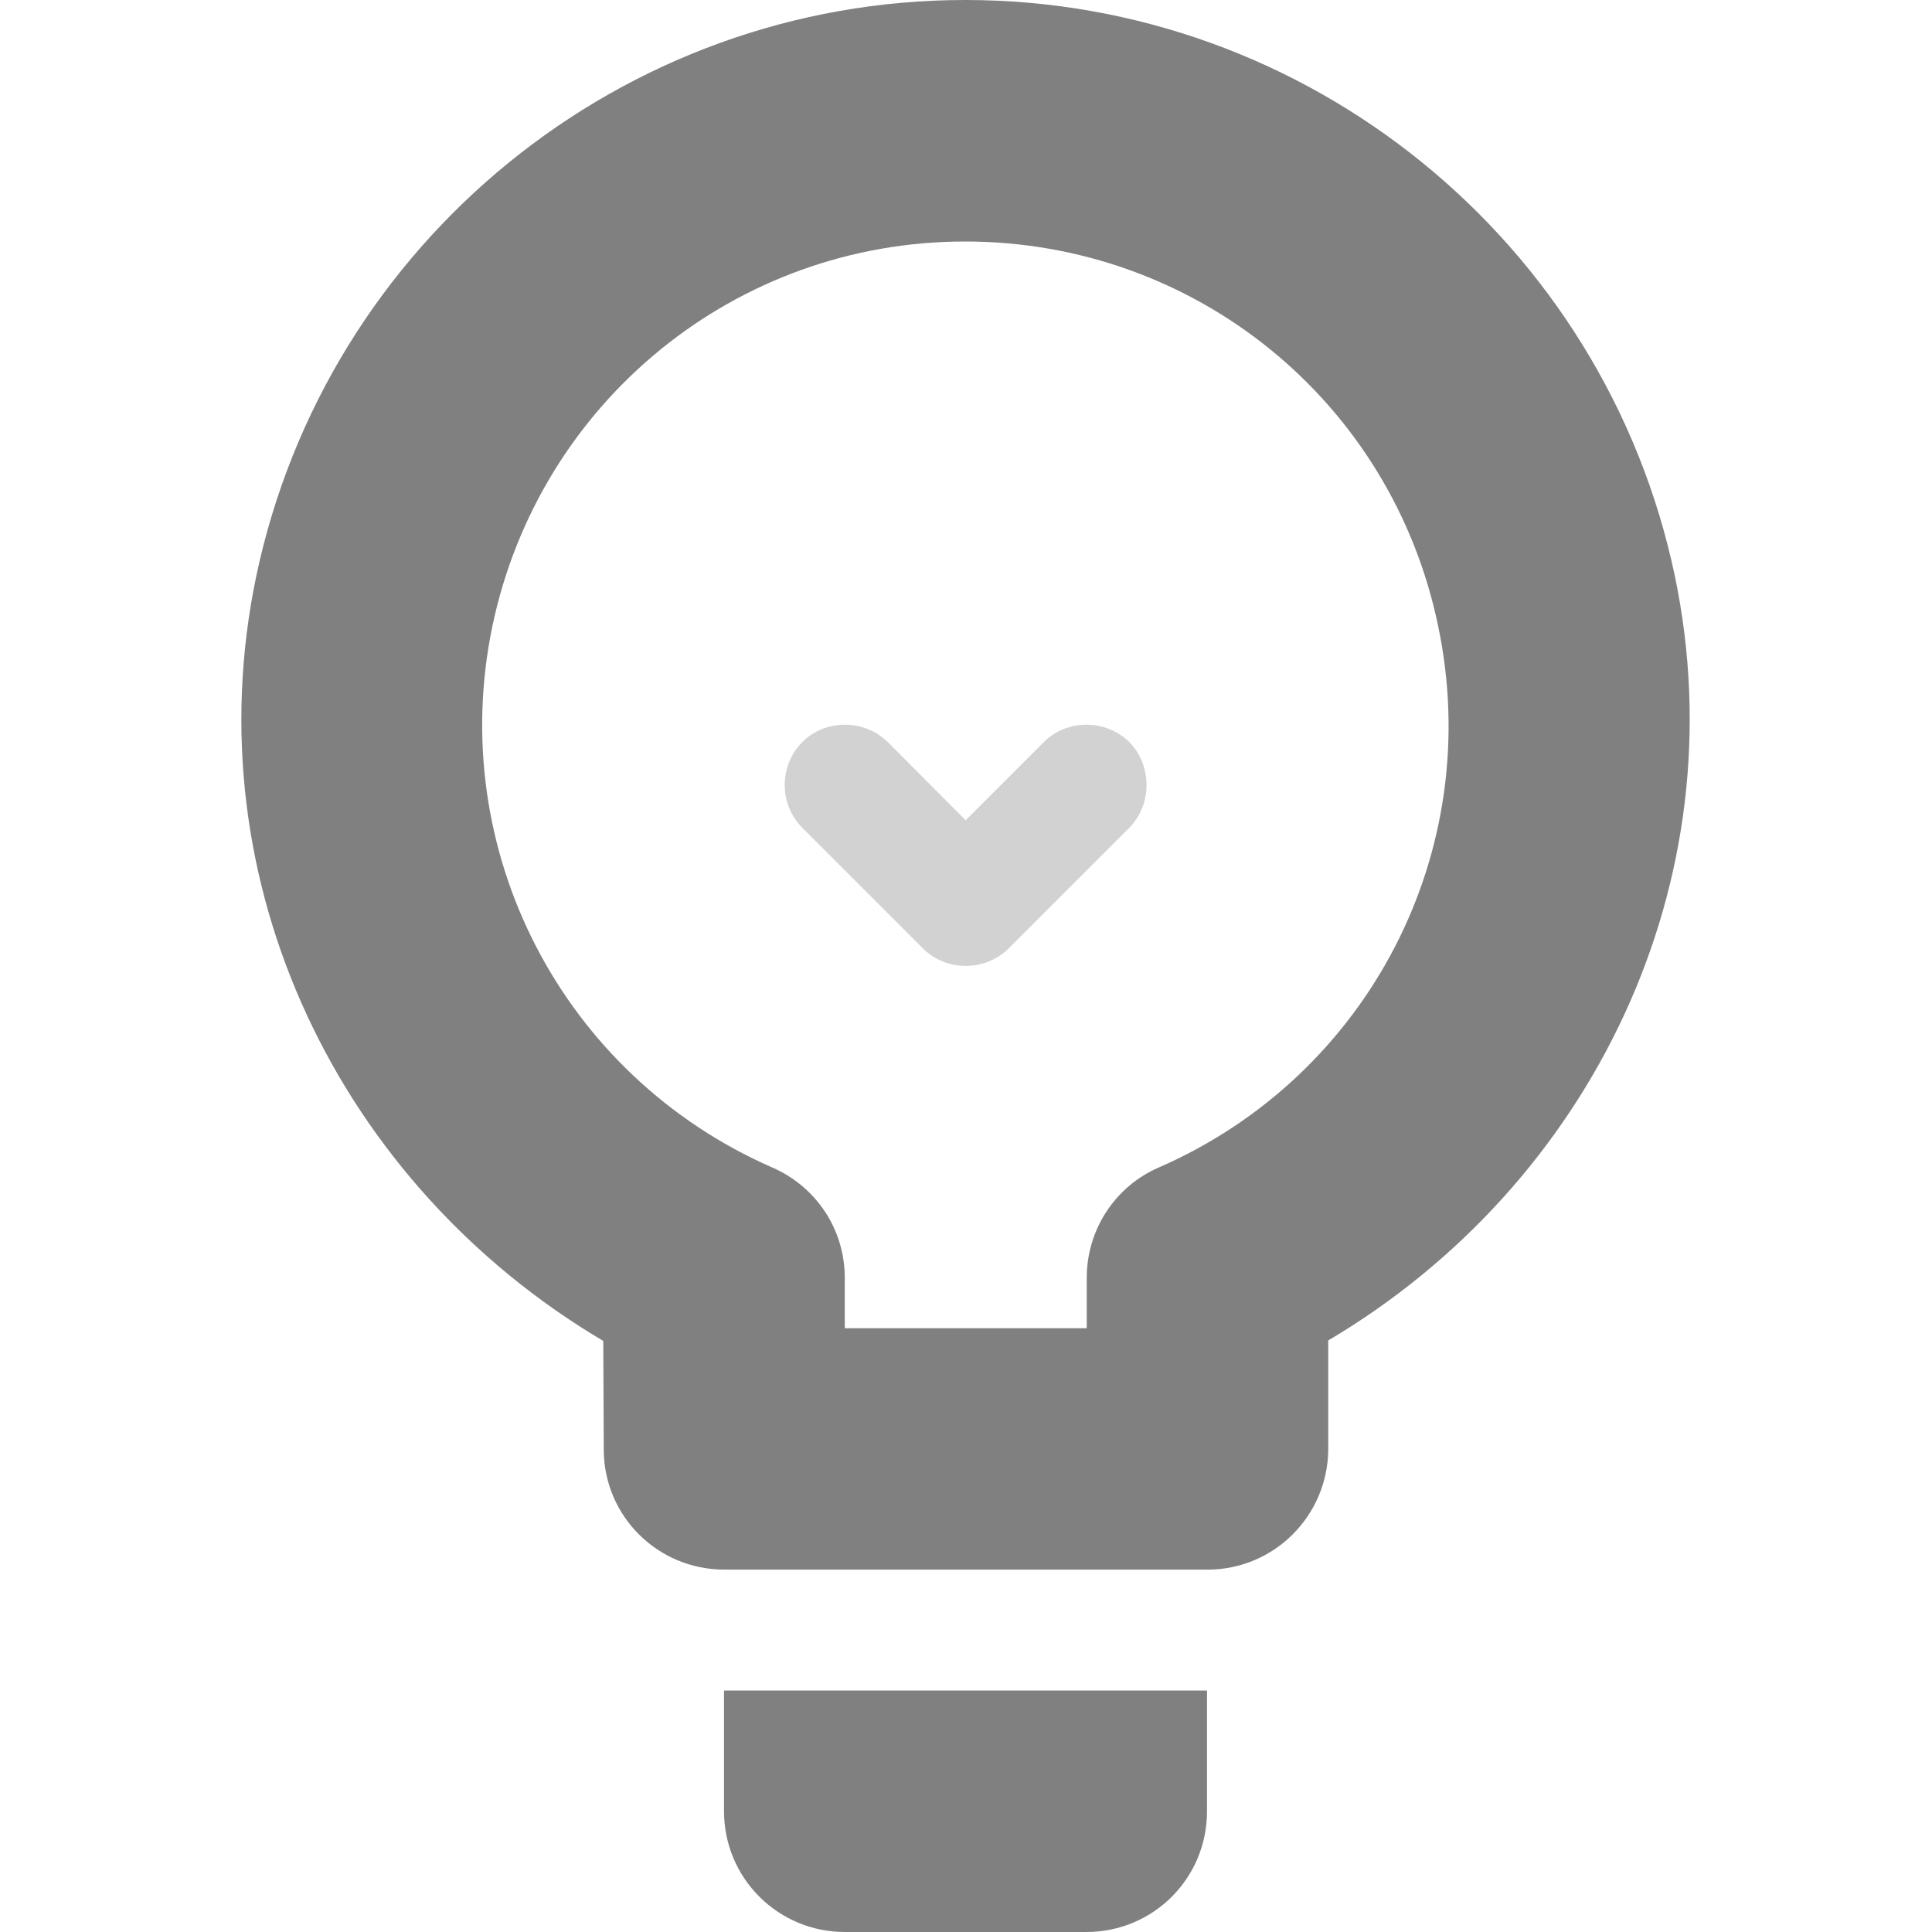
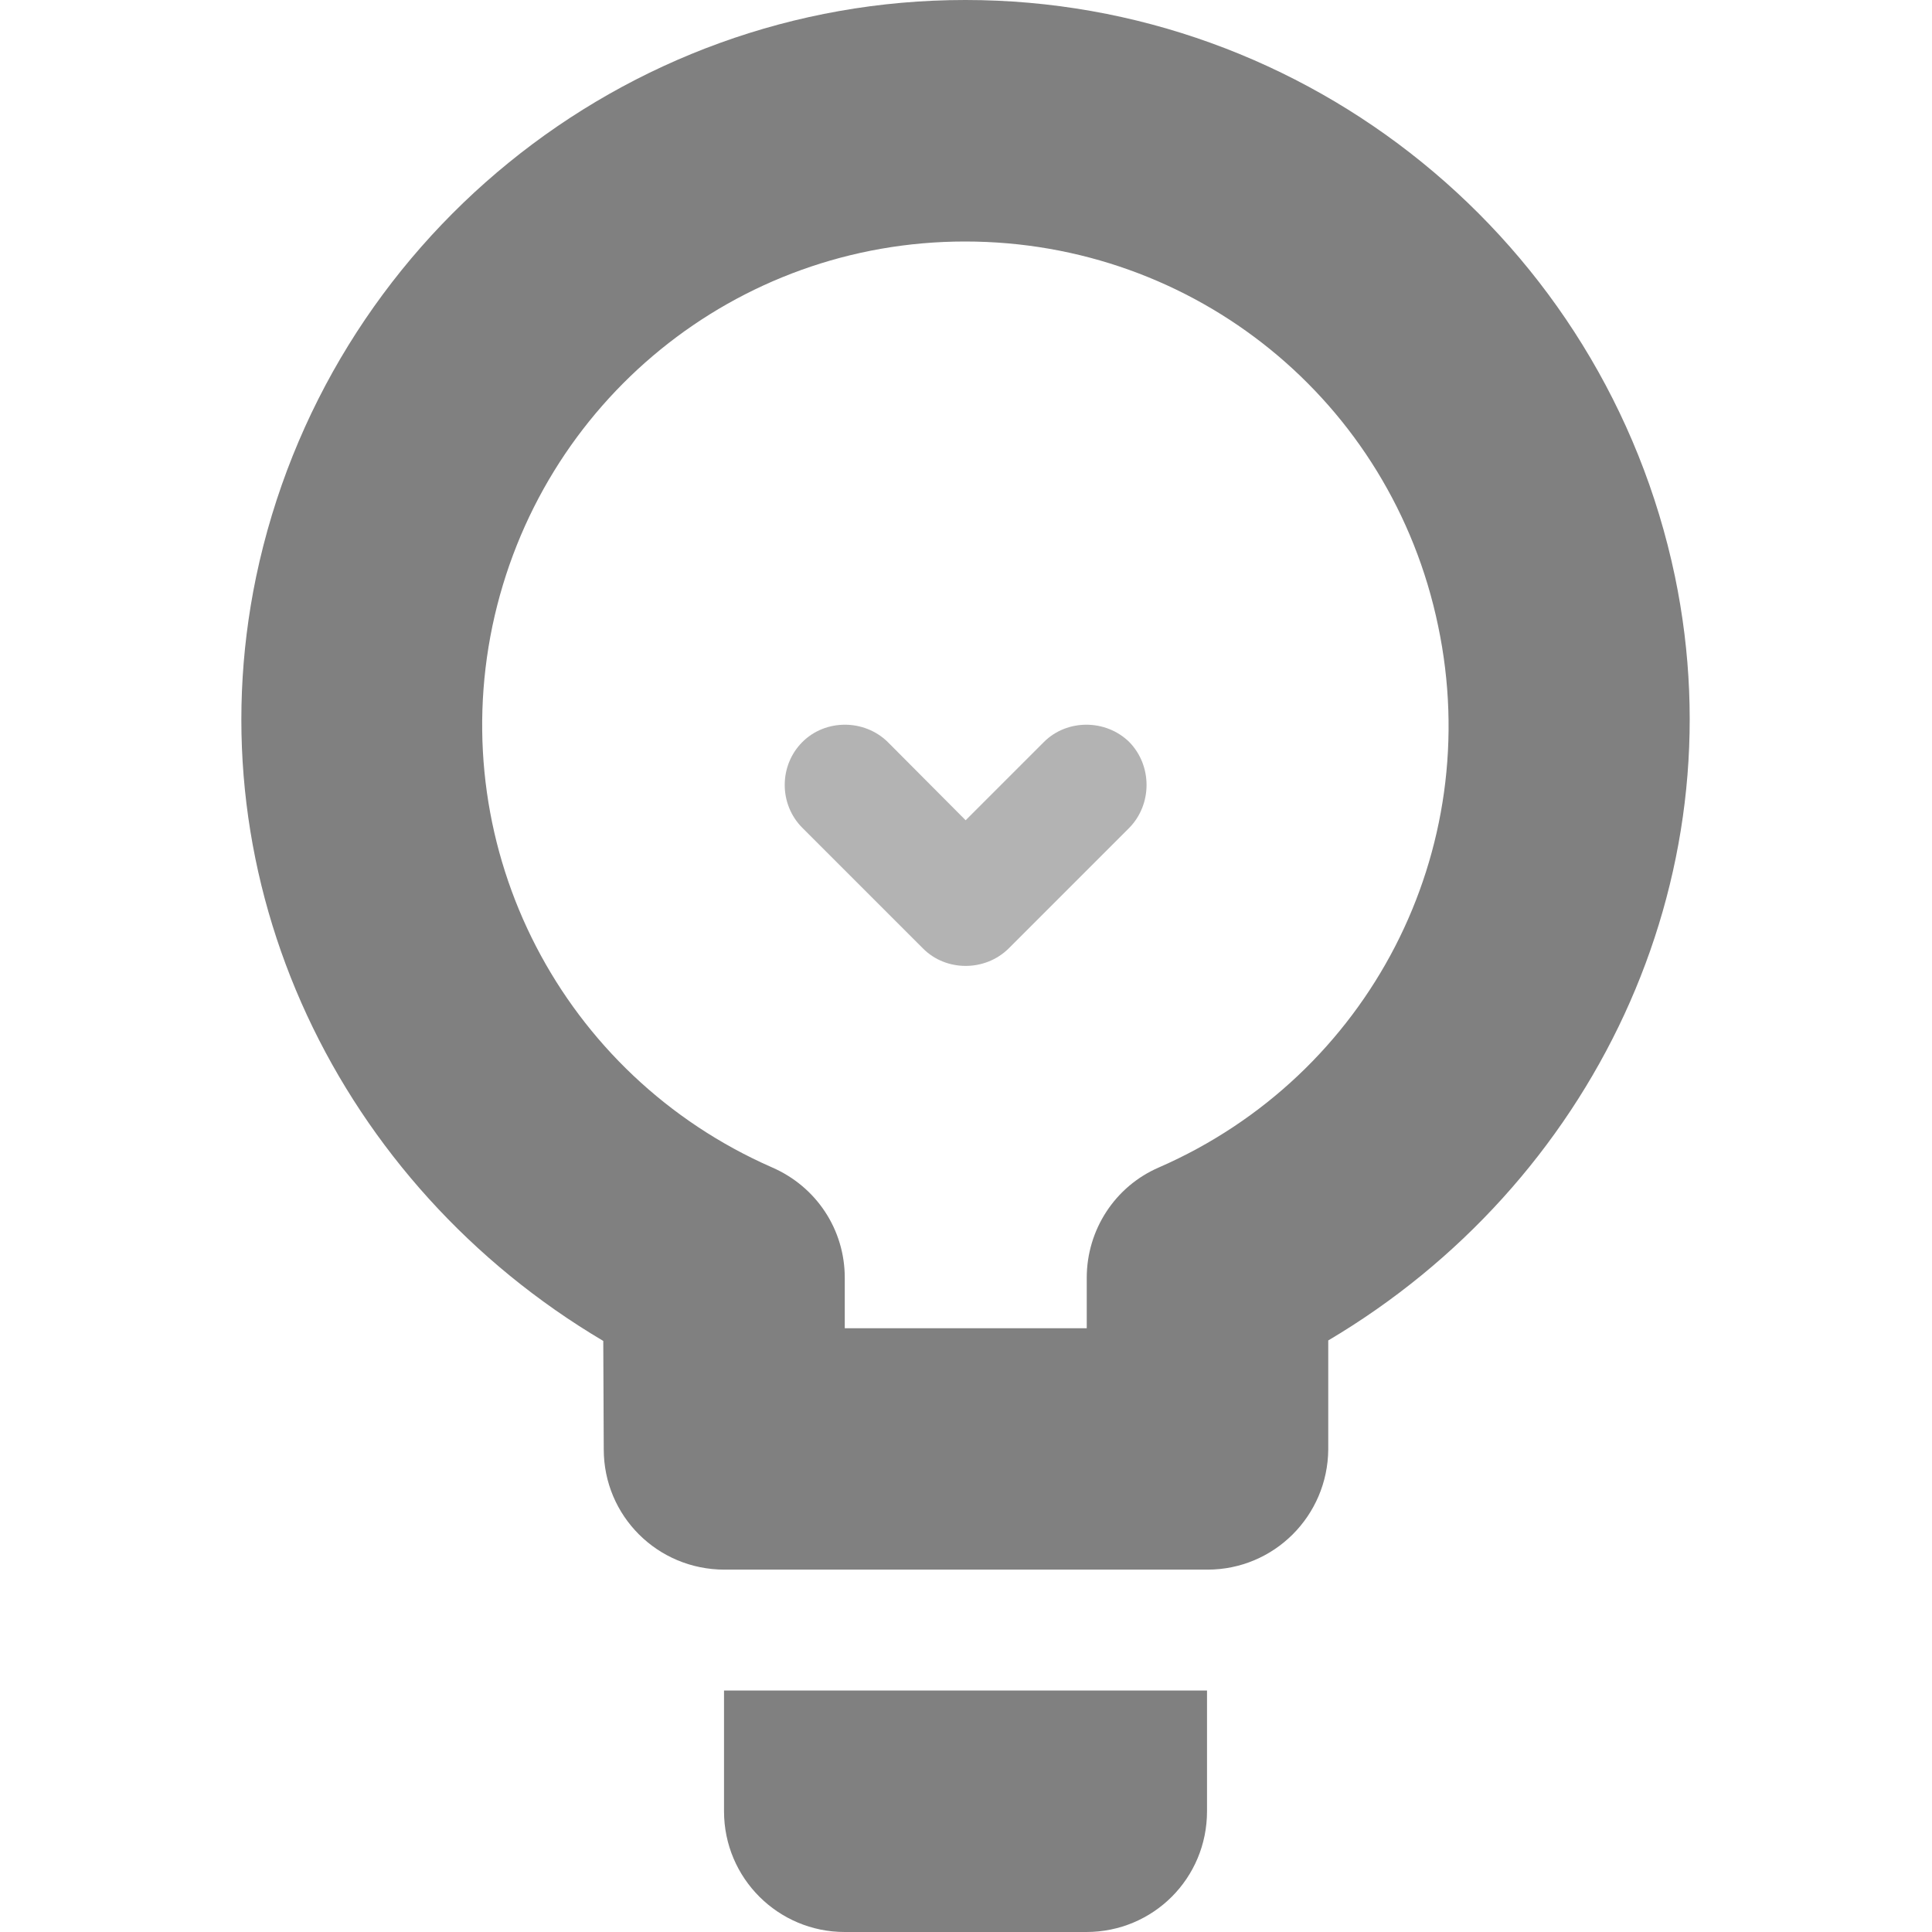
<svg xmlns="http://www.w3.org/2000/svg" height="16px" viewBox="0 0 16 16" width="16px">
  <g fill="#808080">
    <path d="m 7.992 0 c -2.832 0 -5.289 2 -5.871 4.777 c -0.527 2.535 0.691 5.035 2.875 6.328 l 0.004 0.898 c 0 0.551 0.445 0.996 1 0.996 h 4 c 0.551 0 0.996 -0.445 1 -0.996 v -0.902 c 2.184 -1.293 3.398 -3.797 2.871 -6.328 c -0.582 -2.777 -3.043 -4.773 -5.875 -4.773 z m 0 2 c 1.902 0 3.531 1.32 3.918 3.184 c 0.391 1.859 -0.57 3.723 -2.312 4.484 c -0.363 0.156 -0.598 0.516 -0.598 0.914 v 0.418 h -2.004 v -0.418 c 0 -0.398 -0.234 -0.754 -0.602 -0.914 c -1.738 -0.762 -2.703 -2.625 -2.316 -4.484 c 0.391 -1.859 2.016 -3.184 3.914 -3.184 z m -1.996 12 v 1 c 0 0.555 0.449 1 1 1 h 2 c 0.555 0 1 -0.445 1 -1 v -1 z m 0 0" />
-     <path d="m 6.645 6.145 c -0.195 0.195 -0.195 0.516 0 0.711 l 1 1 c 0.191 0.191 0.512 0.191 0.707 0 l 1 -1 c 0.191 -0.195 0.191 -0.516 0 -0.711 c -0.195 -0.191 -0.516 -0.191 -0.707 0 l -0.648 0.648 l -0.645 -0.648 c -0.195 -0.191 -0.516 -0.191 -0.707 0 z m 0 0" fill-opacity="0.349" />
+     <path d="m 6.645 6.145 c -0.195 0.195 -0.195 0.516 0 0.711 l 1 1 c 0.191 0.191 0.512 0.191 0.707 0 l 1 -1 c 0.191 -0.195 0.191 -0.516 0 -0.711 c -0.195 -0.191 -0.516 -0.191 -0.707 0 l -0.648 0.648 l -0.645 -0.648 c -0.195 -0.191 -0.516 -0.191 -0.707 0 z m 0 0" fill-opacity="0.6" />
  </g>
</svg>
